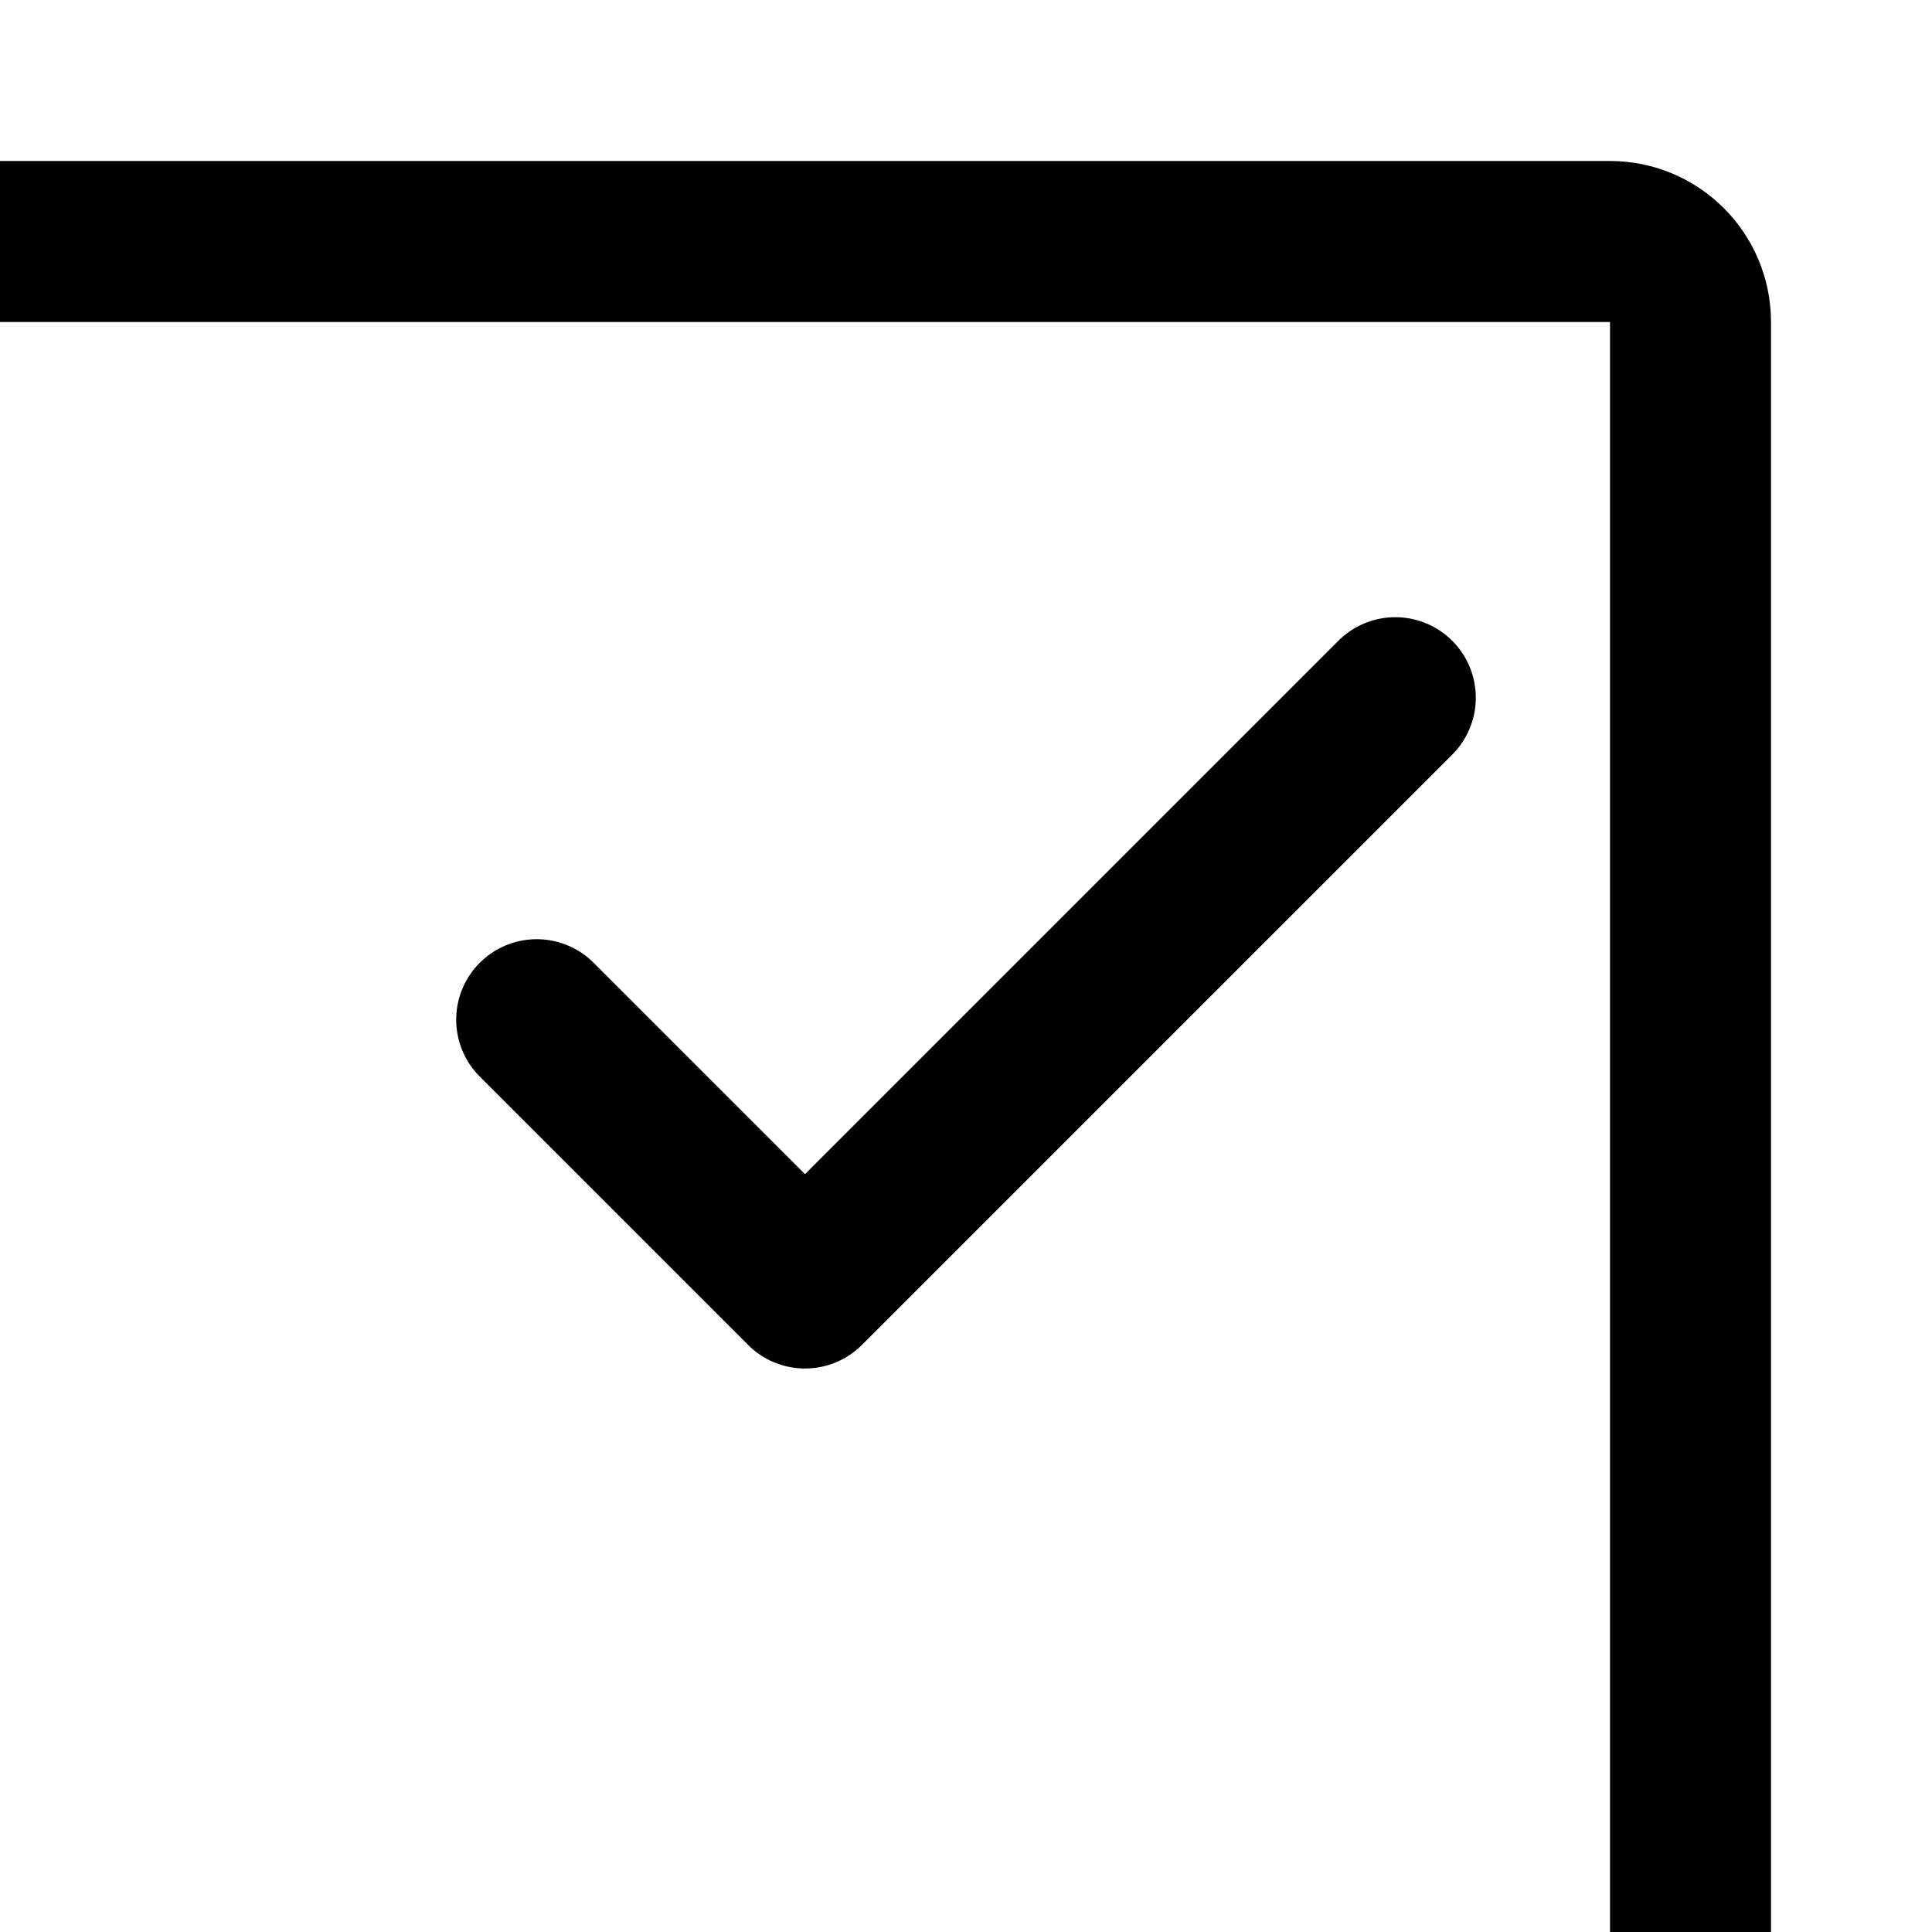
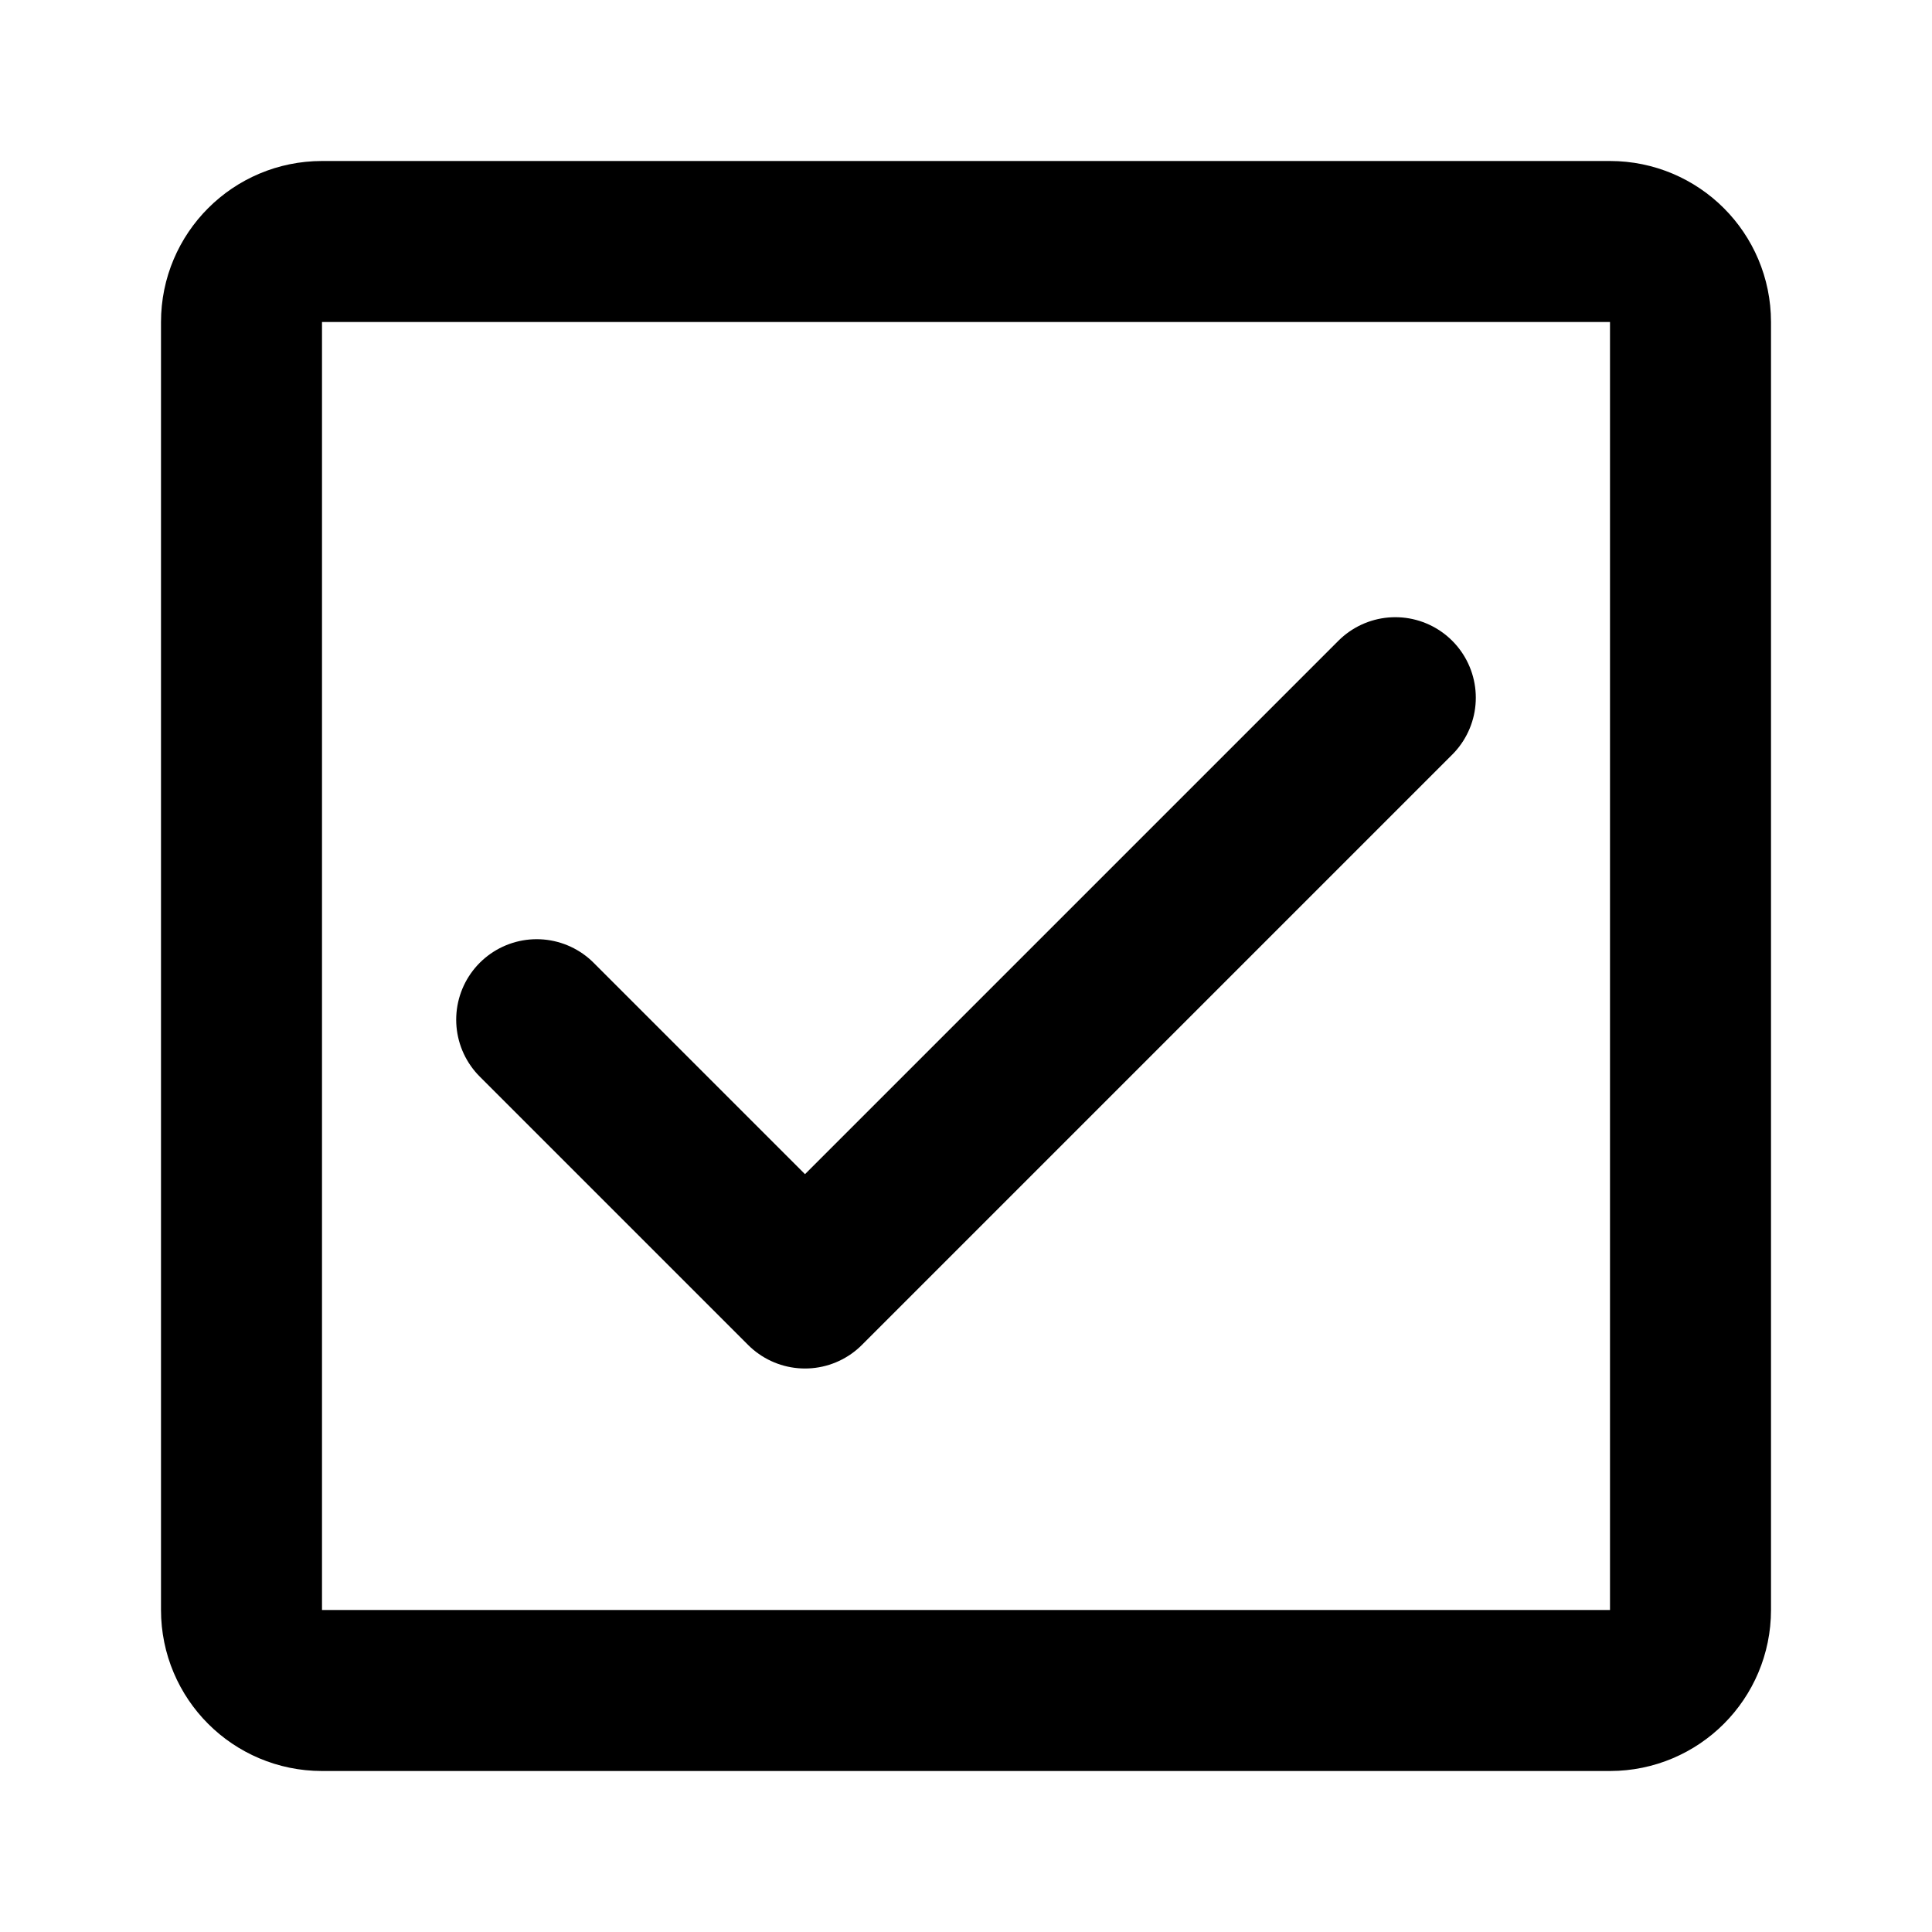
- <svg xmlns="http://www.w3.org/2000/svg" width="24px" height="24px" viewBox="0 0 24 24" aria-labelledby="checkboxIconTitle" stroke="#000000" stroke-width="2" stroke-linecap="round" stroke-linejoin="round" fill="none" color="#000000">
-   <rect x="21" y="3" width="24" height="24" rx="1" transform="rotate(90 21 3)" />
+ <svg xmlns="http://www.w3.org/2000/svg" width="800px" height="800px" viewBox="0 0 24 24" aria-labelledby="checkboxIconTitle" stroke="#000000" stroke-width="2" stroke-linecap="round" stroke-linejoin="round" fill="none" color="#000000">
+   <rect x="21" y="3" width="18" height="18" rx="1" transform="rotate(90 21 3)" />
  <path d="M6.667 12.667L10 16L17.333 8.667" />
</svg>
